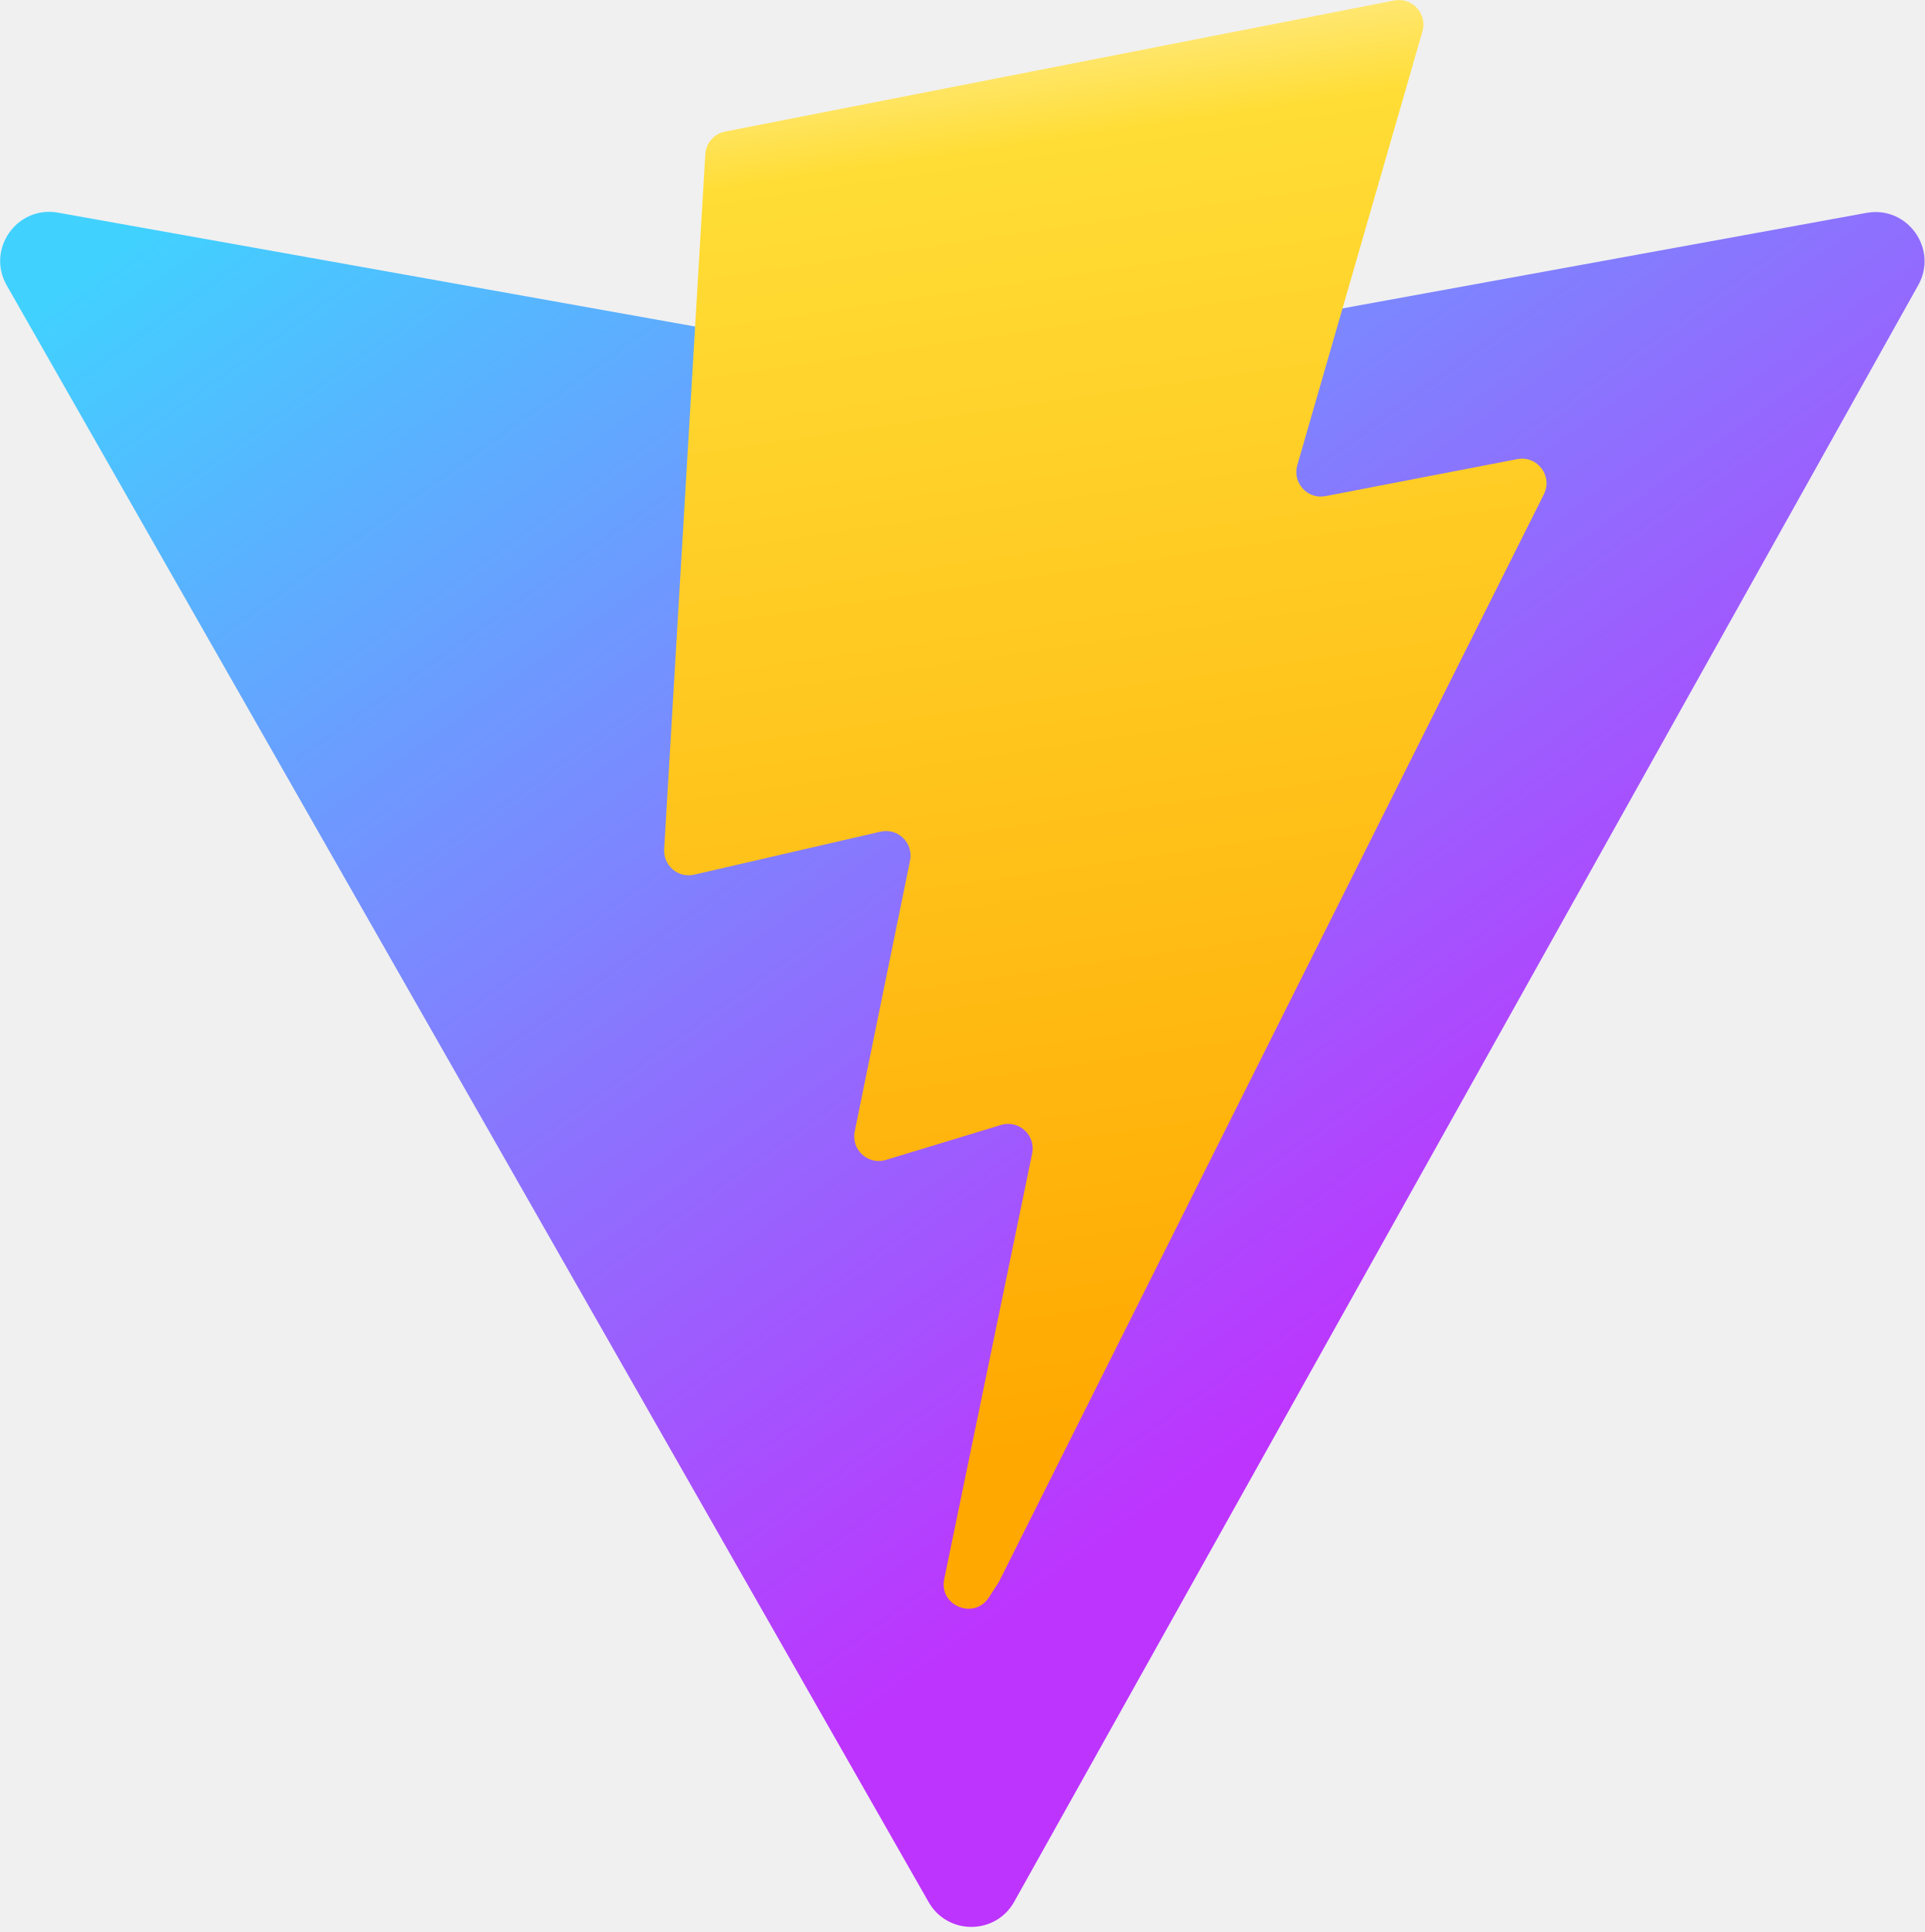
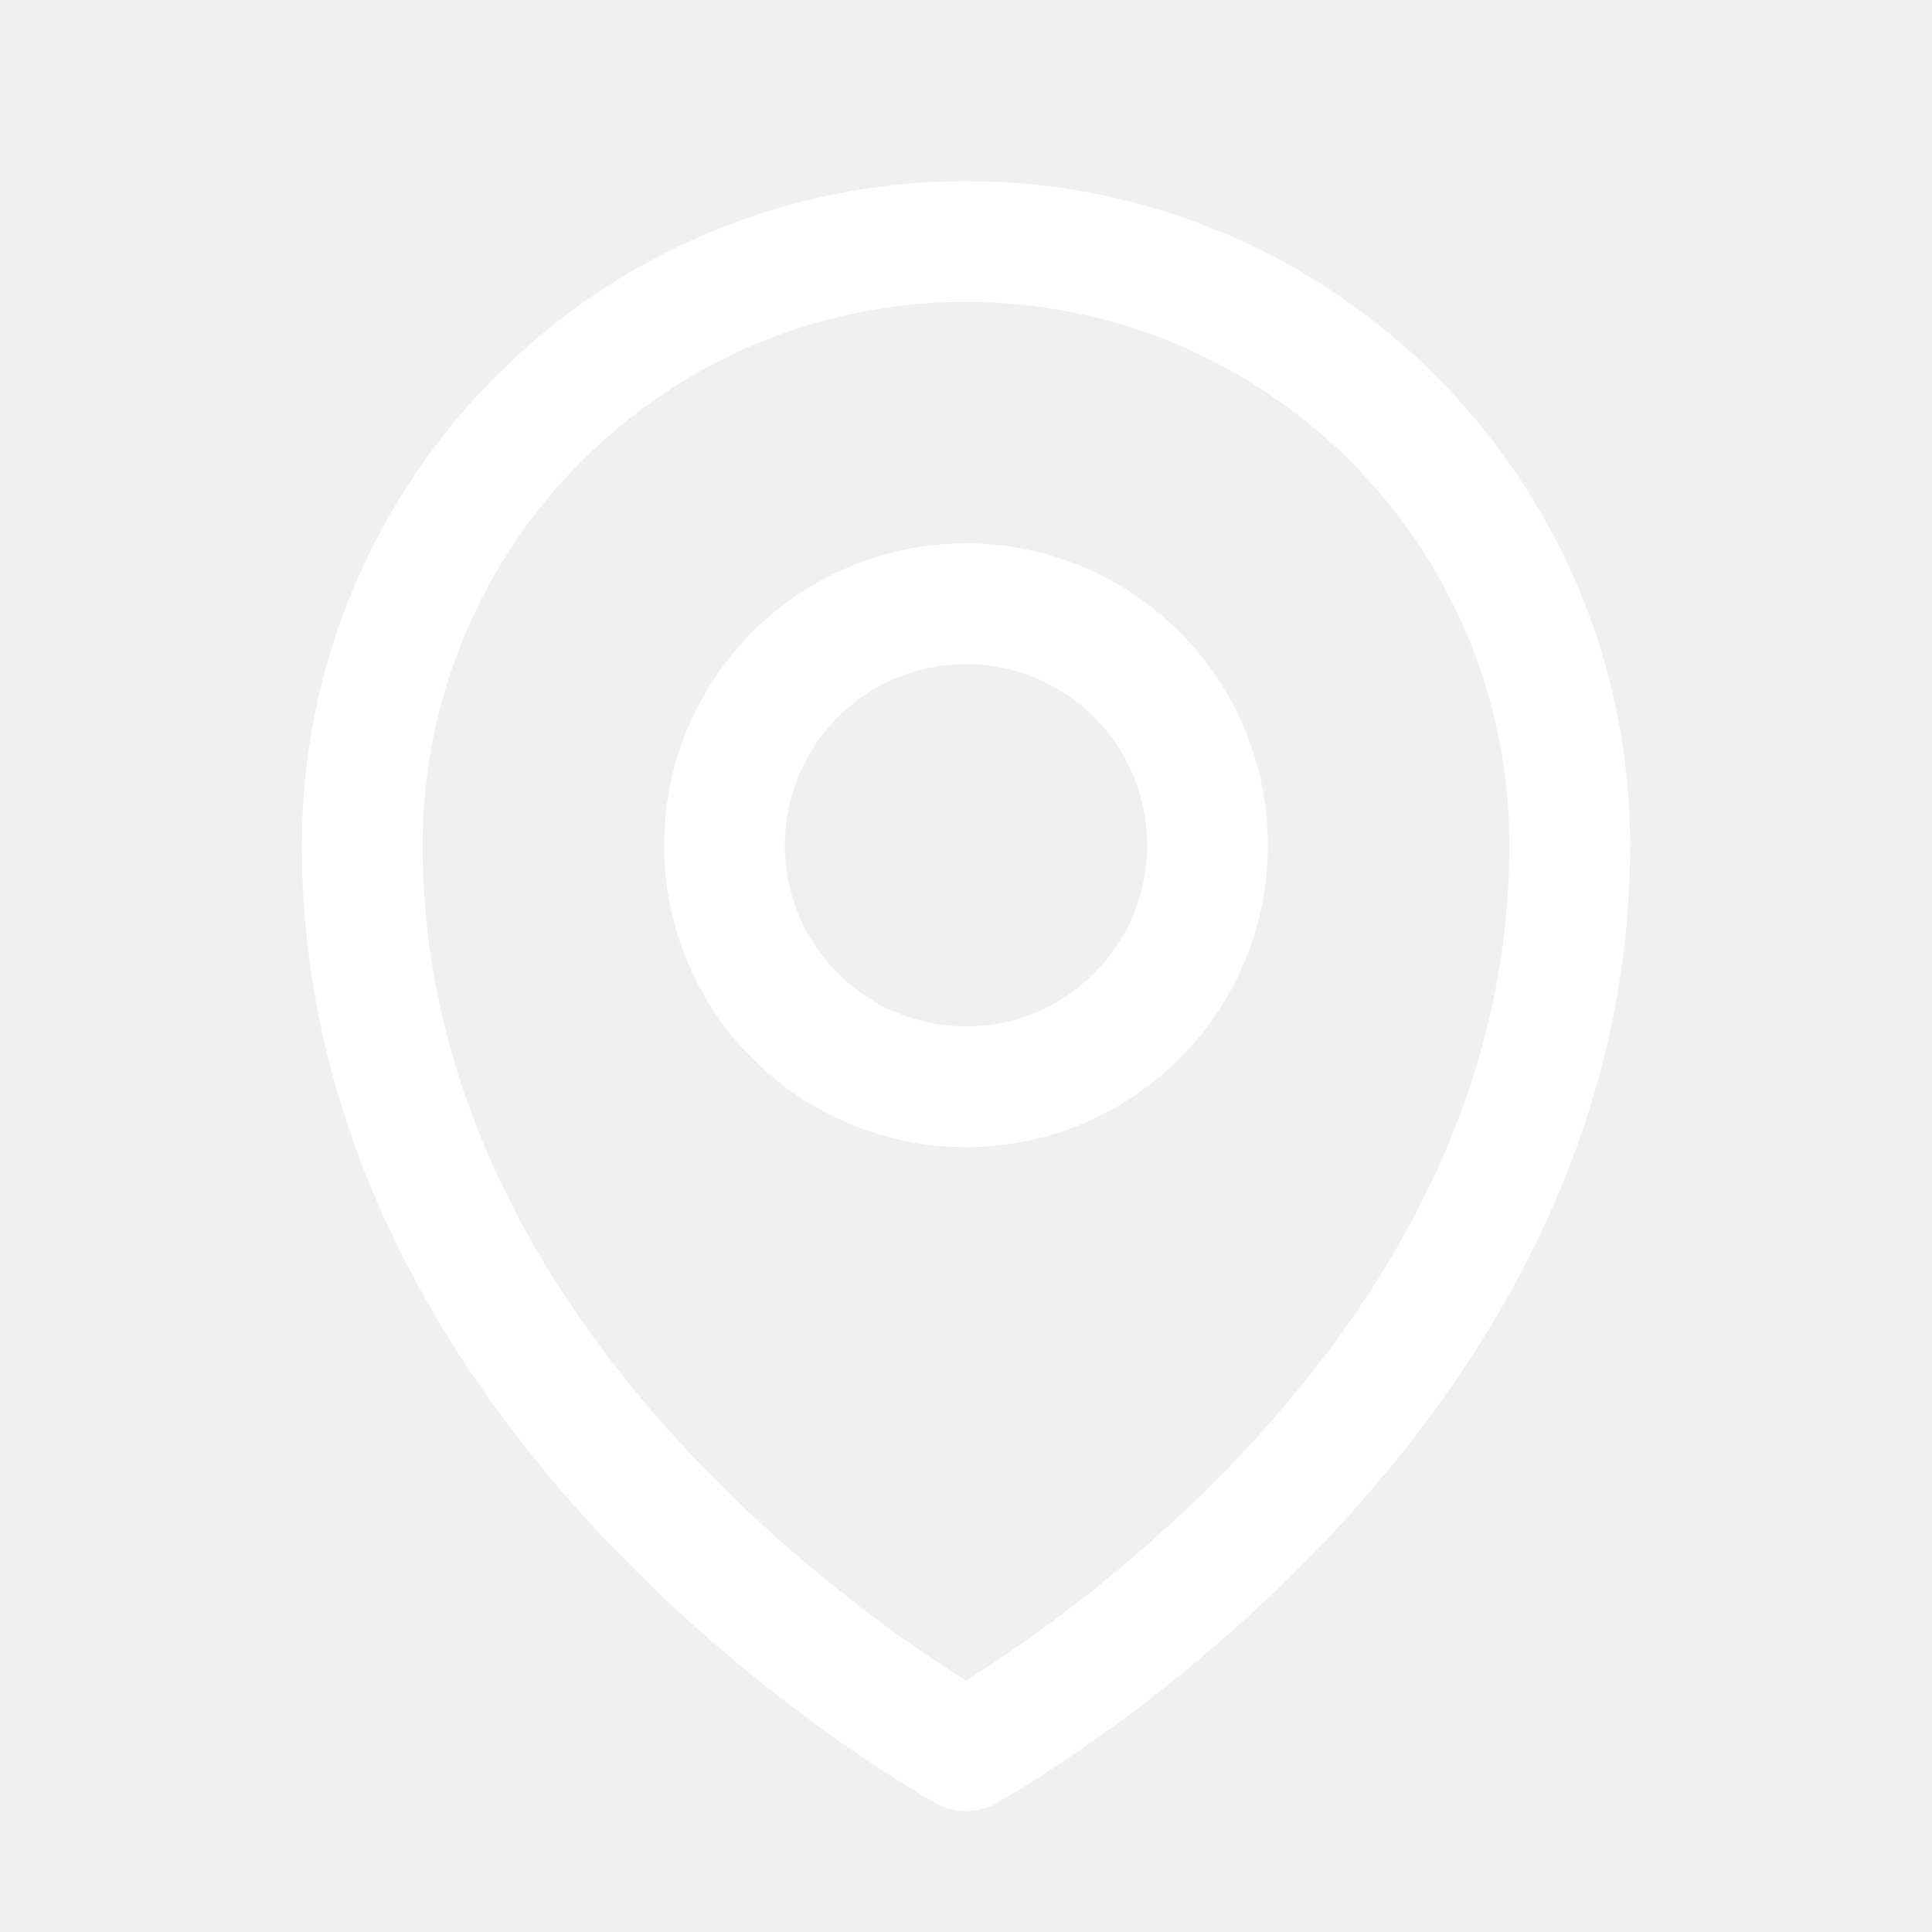
- <svg xmlns="http://www.w3.org/2000/svg" aria-hidden="true" role="img" class="iconify iconify--logos" width="31.88" height="32" preserveAspectRatio="xMidYMid meet" viewBox="0 0 256 257">
-   <defs>
-     <linearGradient id="IconifyId1813088fe1fbc01fb466" x1="-.828%" x2="57.636%" y1="7.652%" y2="78.411%">
-       <stop offset="0%" stop-color="#41D1FF" />
-       <stop offset="100%" stop-color="#BD34FE" />
-     </linearGradient>
-     <linearGradient id="IconifyId1813088fe1fbc01fb467" x1="43.376%" x2="50.316%" y1="2.242%" y2="89.03%">
-       <stop offset="0%" stop-color="#FFEA83" />
-       <stop offset="8.333%" stop-color="#FFDD35" />
-       <stop offset="100%" stop-color="#FFA800" />
-     </linearGradient>
-   </defs>
-   <path fill="url(#IconifyId1813088fe1fbc01fb466)" d="M255.153 37.938L134.897 252.976c-2.483 4.44-8.862 4.466-11.382.048L.875 37.958c-2.746-4.814 1.371-10.646 6.827-9.67l120.385 21.517a6.537 6.537 0 0 0 2.322-.004l117.867-21.483c5.438-.991 9.574 4.796 6.877 9.62Z" />
-   <path fill="url(#IconifyId1813088fe1fbc01fb467)" d="M185.432.063L96.44 17.501a3.268 3.268 0 0 0-2.634 3.014l-5.474 92.456a3.268 3.268 0 0 0 3.997 3.378l24.777-5.718c2.318-.535 4.413 1.507 3.936 3.838l-7.361 36.047c-.495 2.426 1.782 4.5 4.151 3.78l15.304-4.649c2.372-.72 4.652 1.36 4.15 3.788l-11.698 56.621c-.732 3.542 3.979 5.473 5.943 2.437l1.313-2.028l72.516-144.72c1.215-2.423-.88-5.186-3.54-4.672l-25.505 4.922c-2.396.462-4.435-1.77-3.759-4.114l16.646-57.705c.677-2.35-1.37-4.583-3.769-4.113Z" />
+ <svg xmlns="http://www.w3.org/2000/svg" fill="none" viewBox="0 0 24 24" stroke-width="1.5" stroke="white" class="size-6">
+   <path stroke-linecap="round" stroke-linejoin="round" d="M15 10.5a3 3 0 1 1-6 0 3 3 0 0 1 6 0Z" />
+   <path stroke-linecap="round" stroke-linejoin="round" d="M19.5 10.5c0 7.142-7.5 11.25-7.5 11.25S4.5 17.642 4.5 10.5a7.5 7.5 0 1 1 15 0Z" />
</svg>
